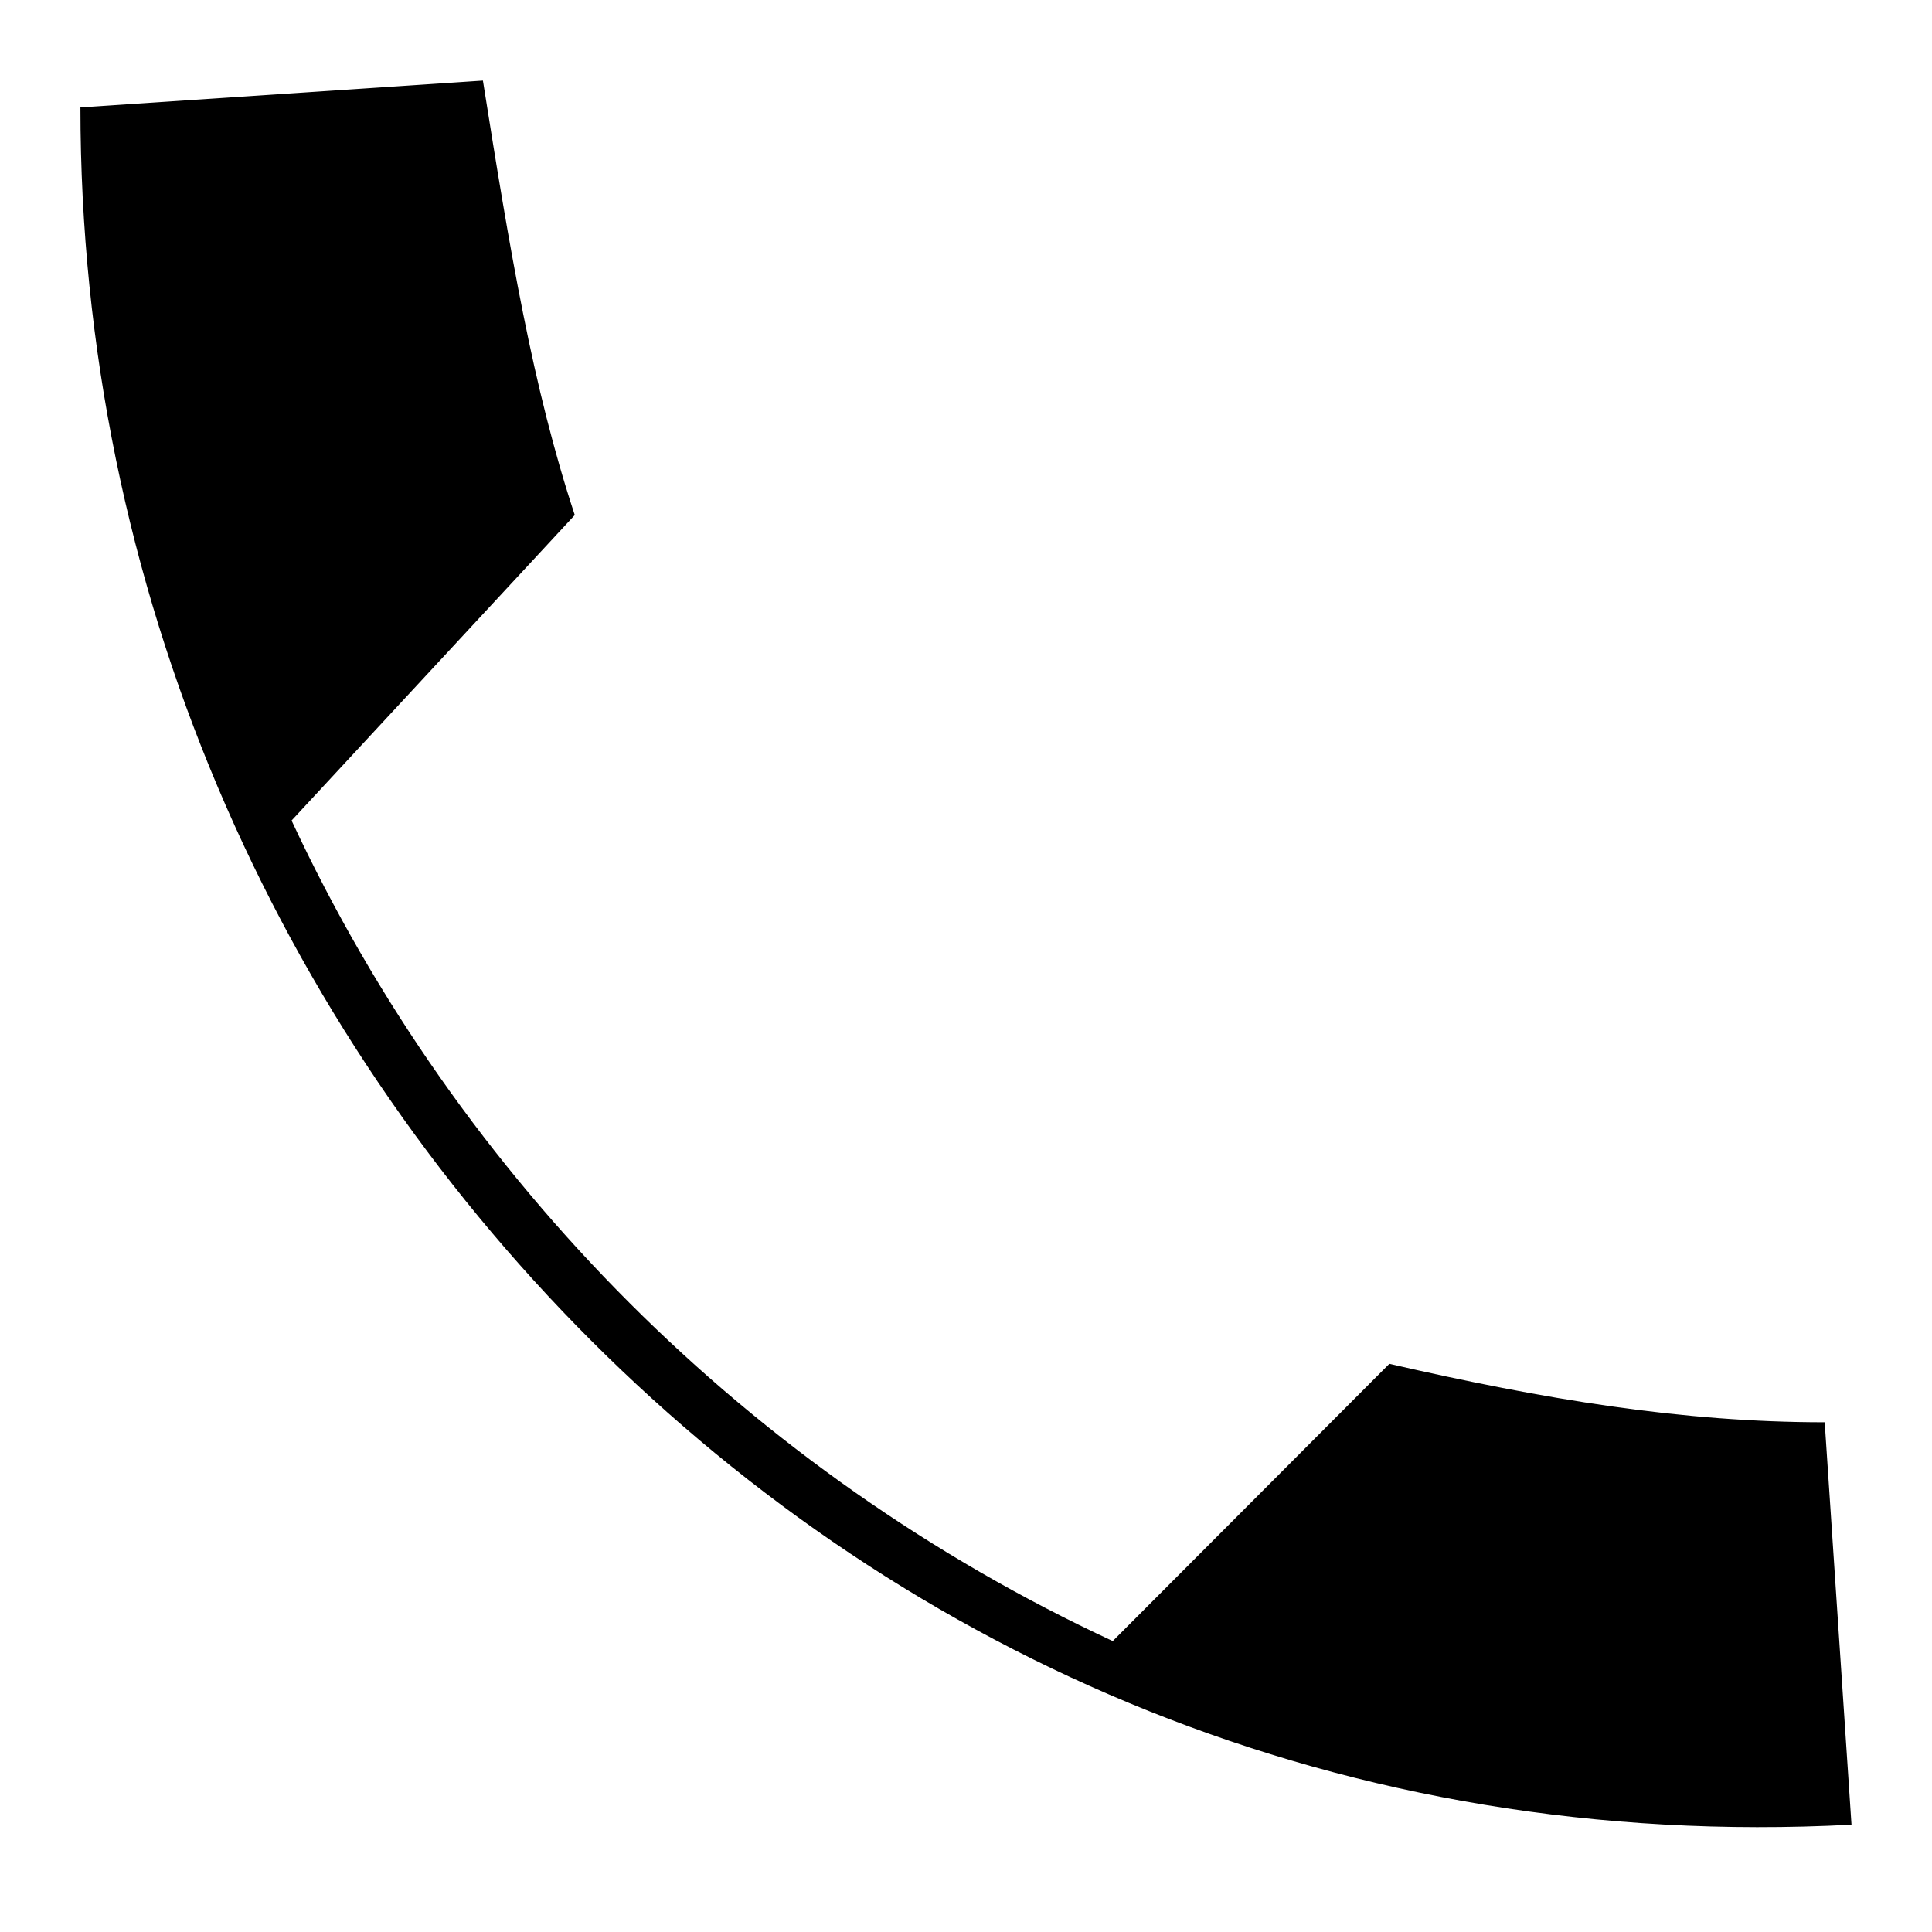
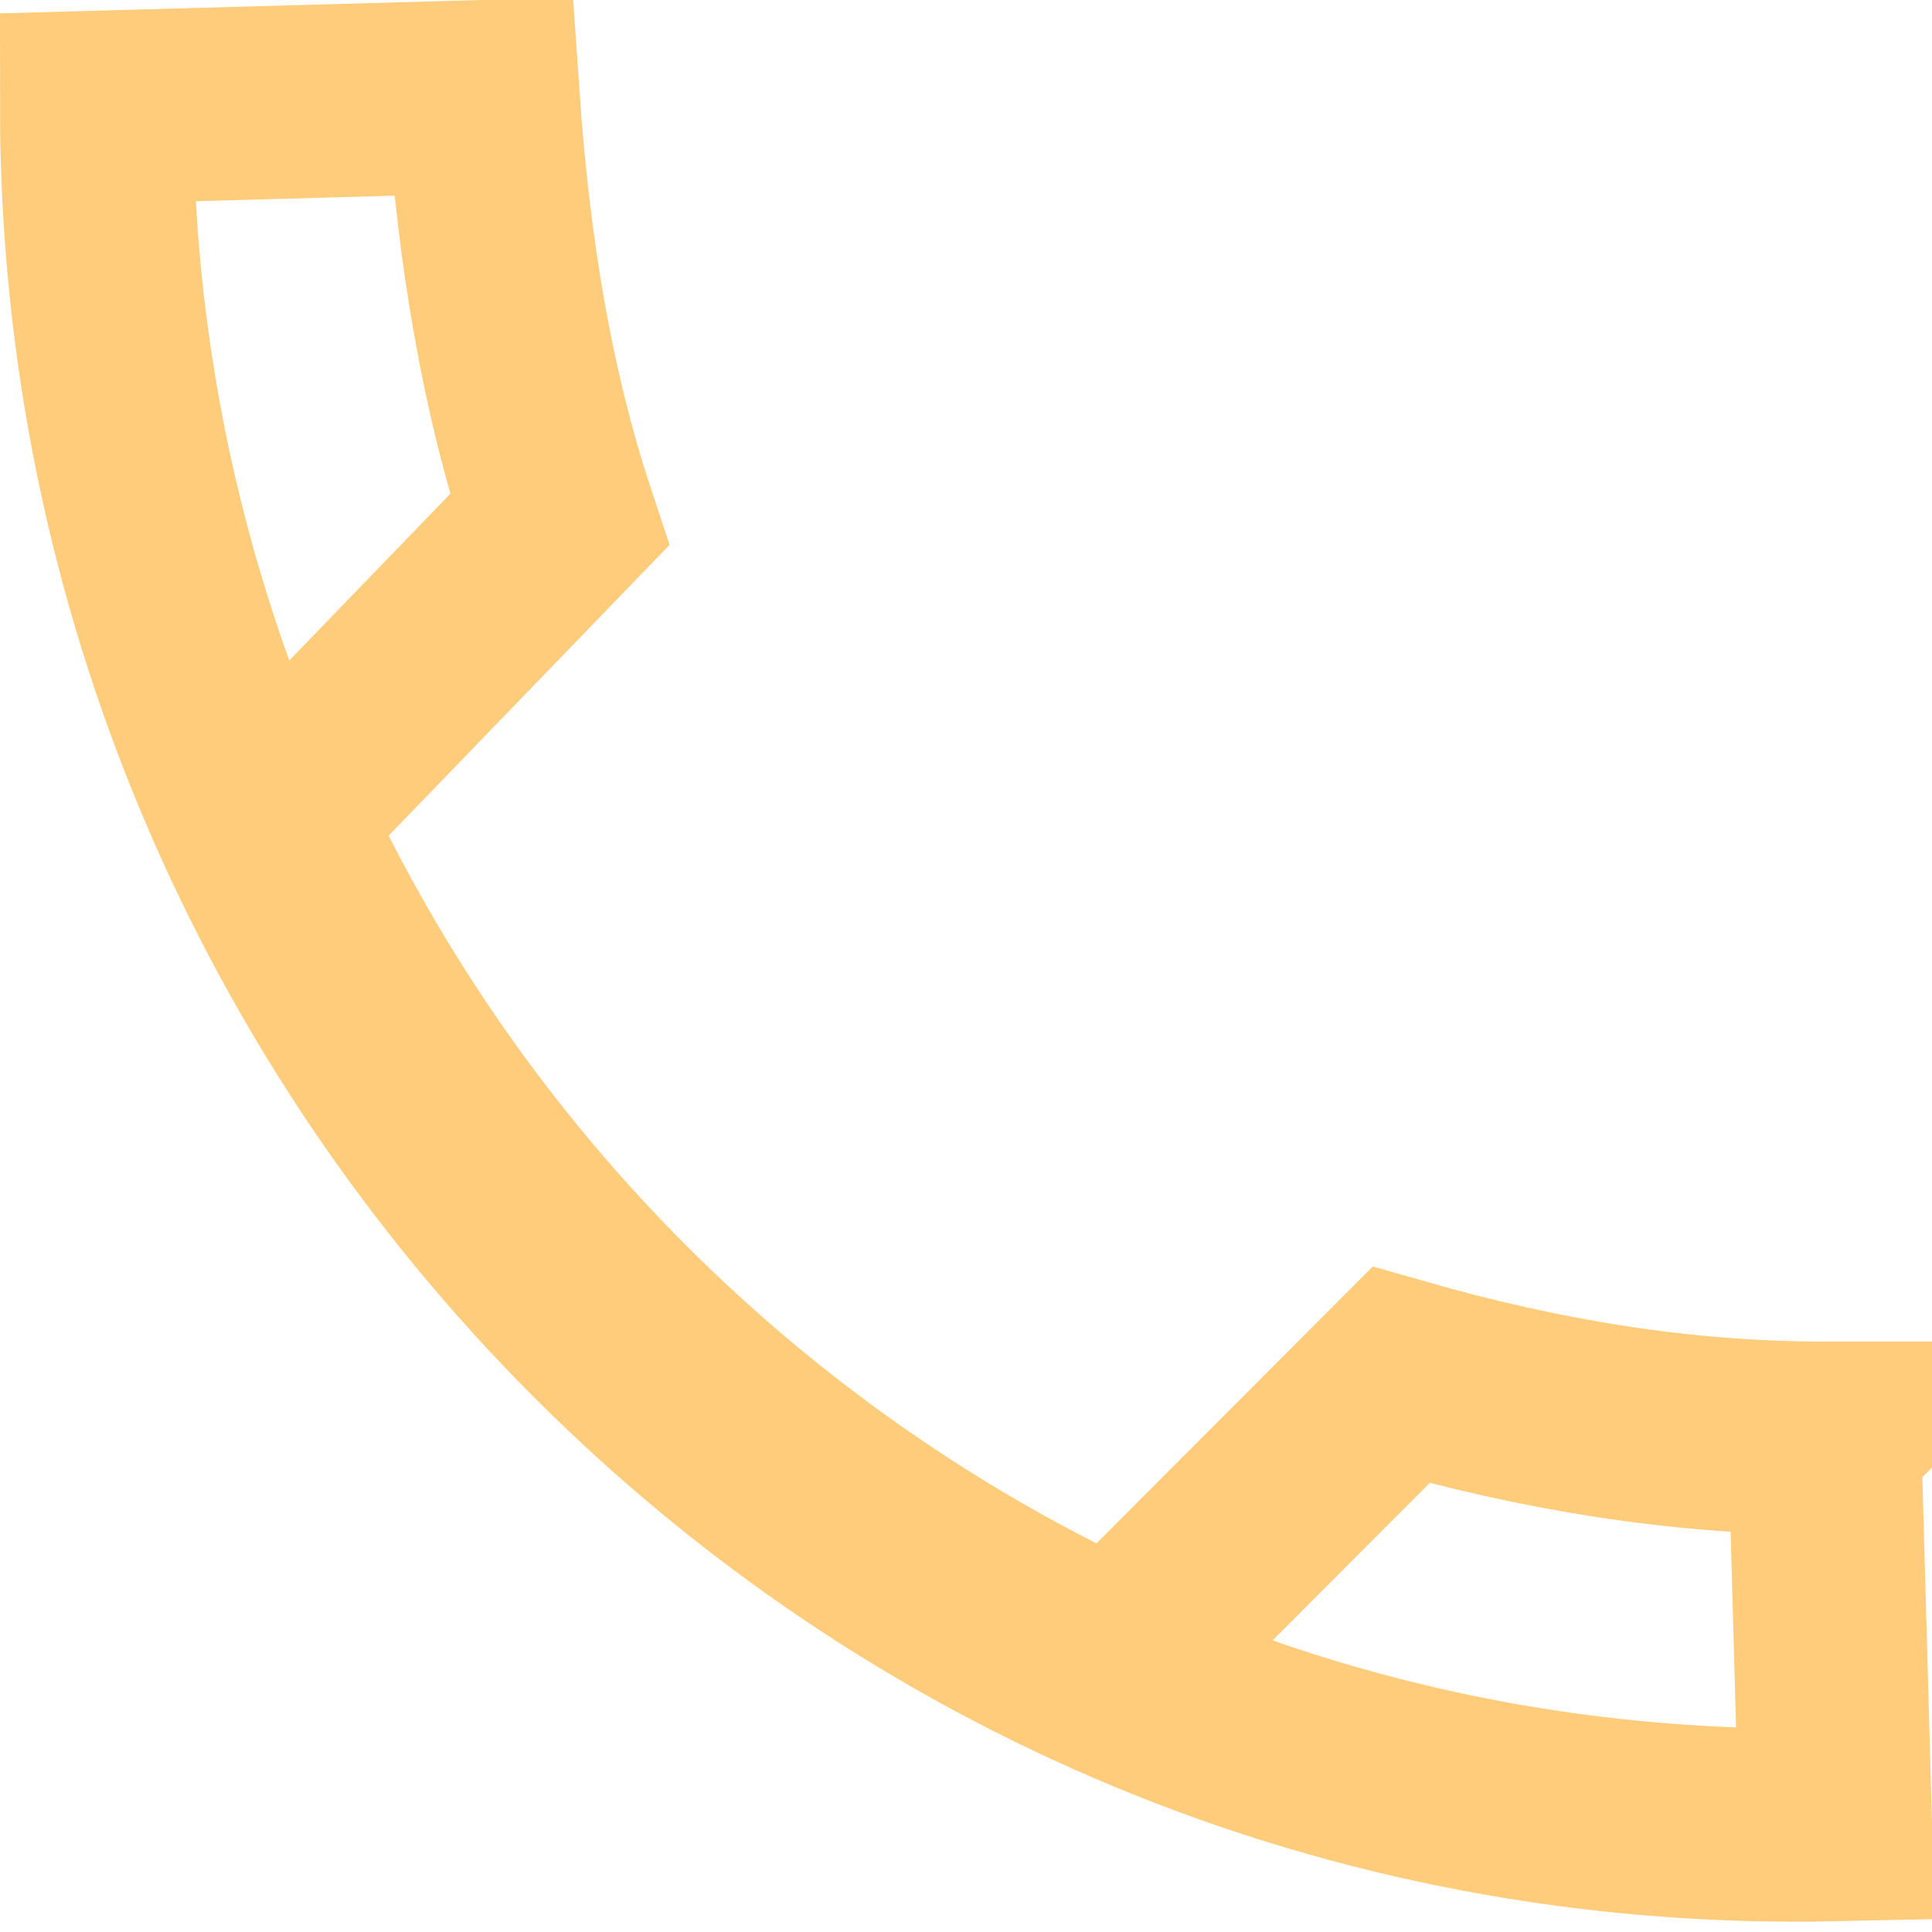
- <svg xmlns="http://www.w3.org/2000/svg" version="1.1" viewBox="0 0 24 24">
-   <path d="m22.667 17.667 0.333 5c-6.317 0.333-11.734-2.091-15.655-6.012-3.921-3.921-6.346-9.337-6.346-15.321l5-0.333c0.333 2.103 0.618 3.815 1.141 5.397l-3.518 3.795c2.086 4.48 5.713 8.107 10.201 10.193l3.436-3.444c1.924 0.442 3.637 0.726 5.406 0.726z" />
+ <svg xmlns="http://www.w3.org/2000/svg" version="1.1" viewBox="0 0 20 20">
+   <g fill="none" fill-rule="evenodd">
+     <g fill-rule="nonzero" stroke="#FECC7B" stroke-width="2">
+       <path d="m18.889 14.889 0.111 4c-5.052 0.111-9.524-1.891-12.761-5.128-3.237-3.237-5.239-7.709-5.239-12.65l4-0.111c0.111 1.604 0.351 3.049 0.792 4.381l-2.972 3.076c1.763 3.853 4.876 6.967 8.737 8.729l2.946-2.952c1.45 0.414 2.894 0.654 4.387 0.654z" />
+     </g>
+   </g>
</svg>
